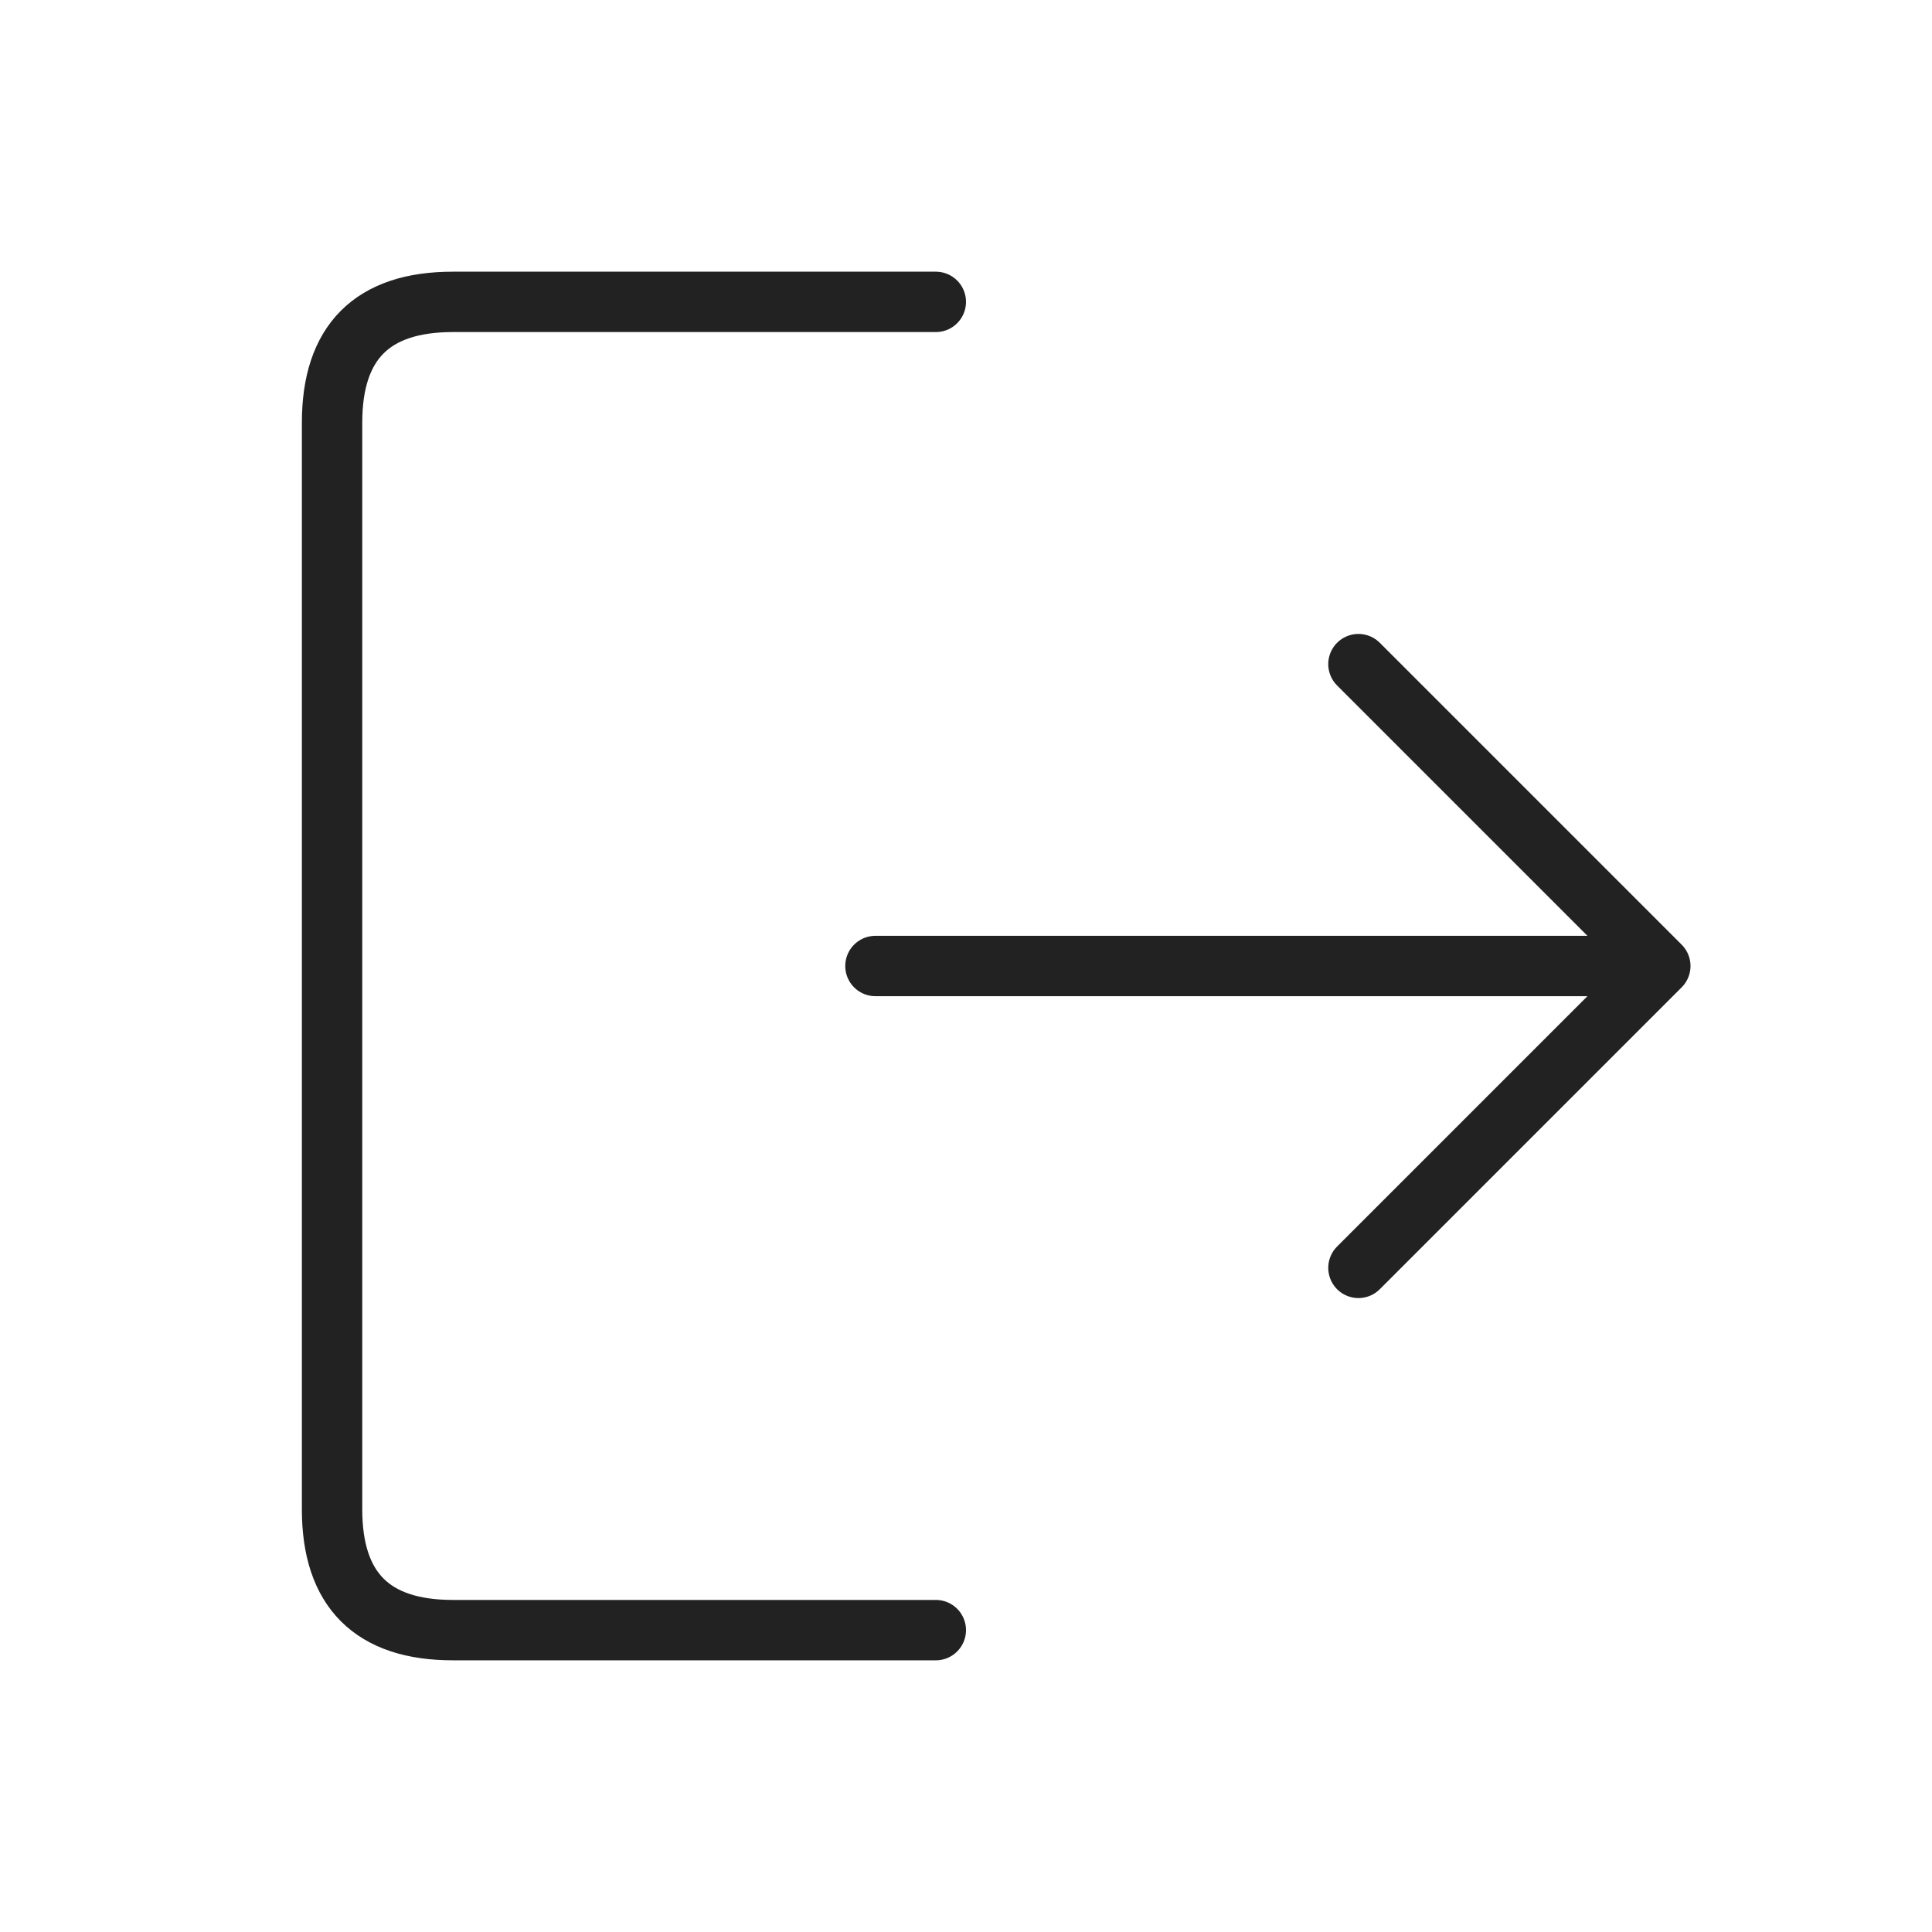
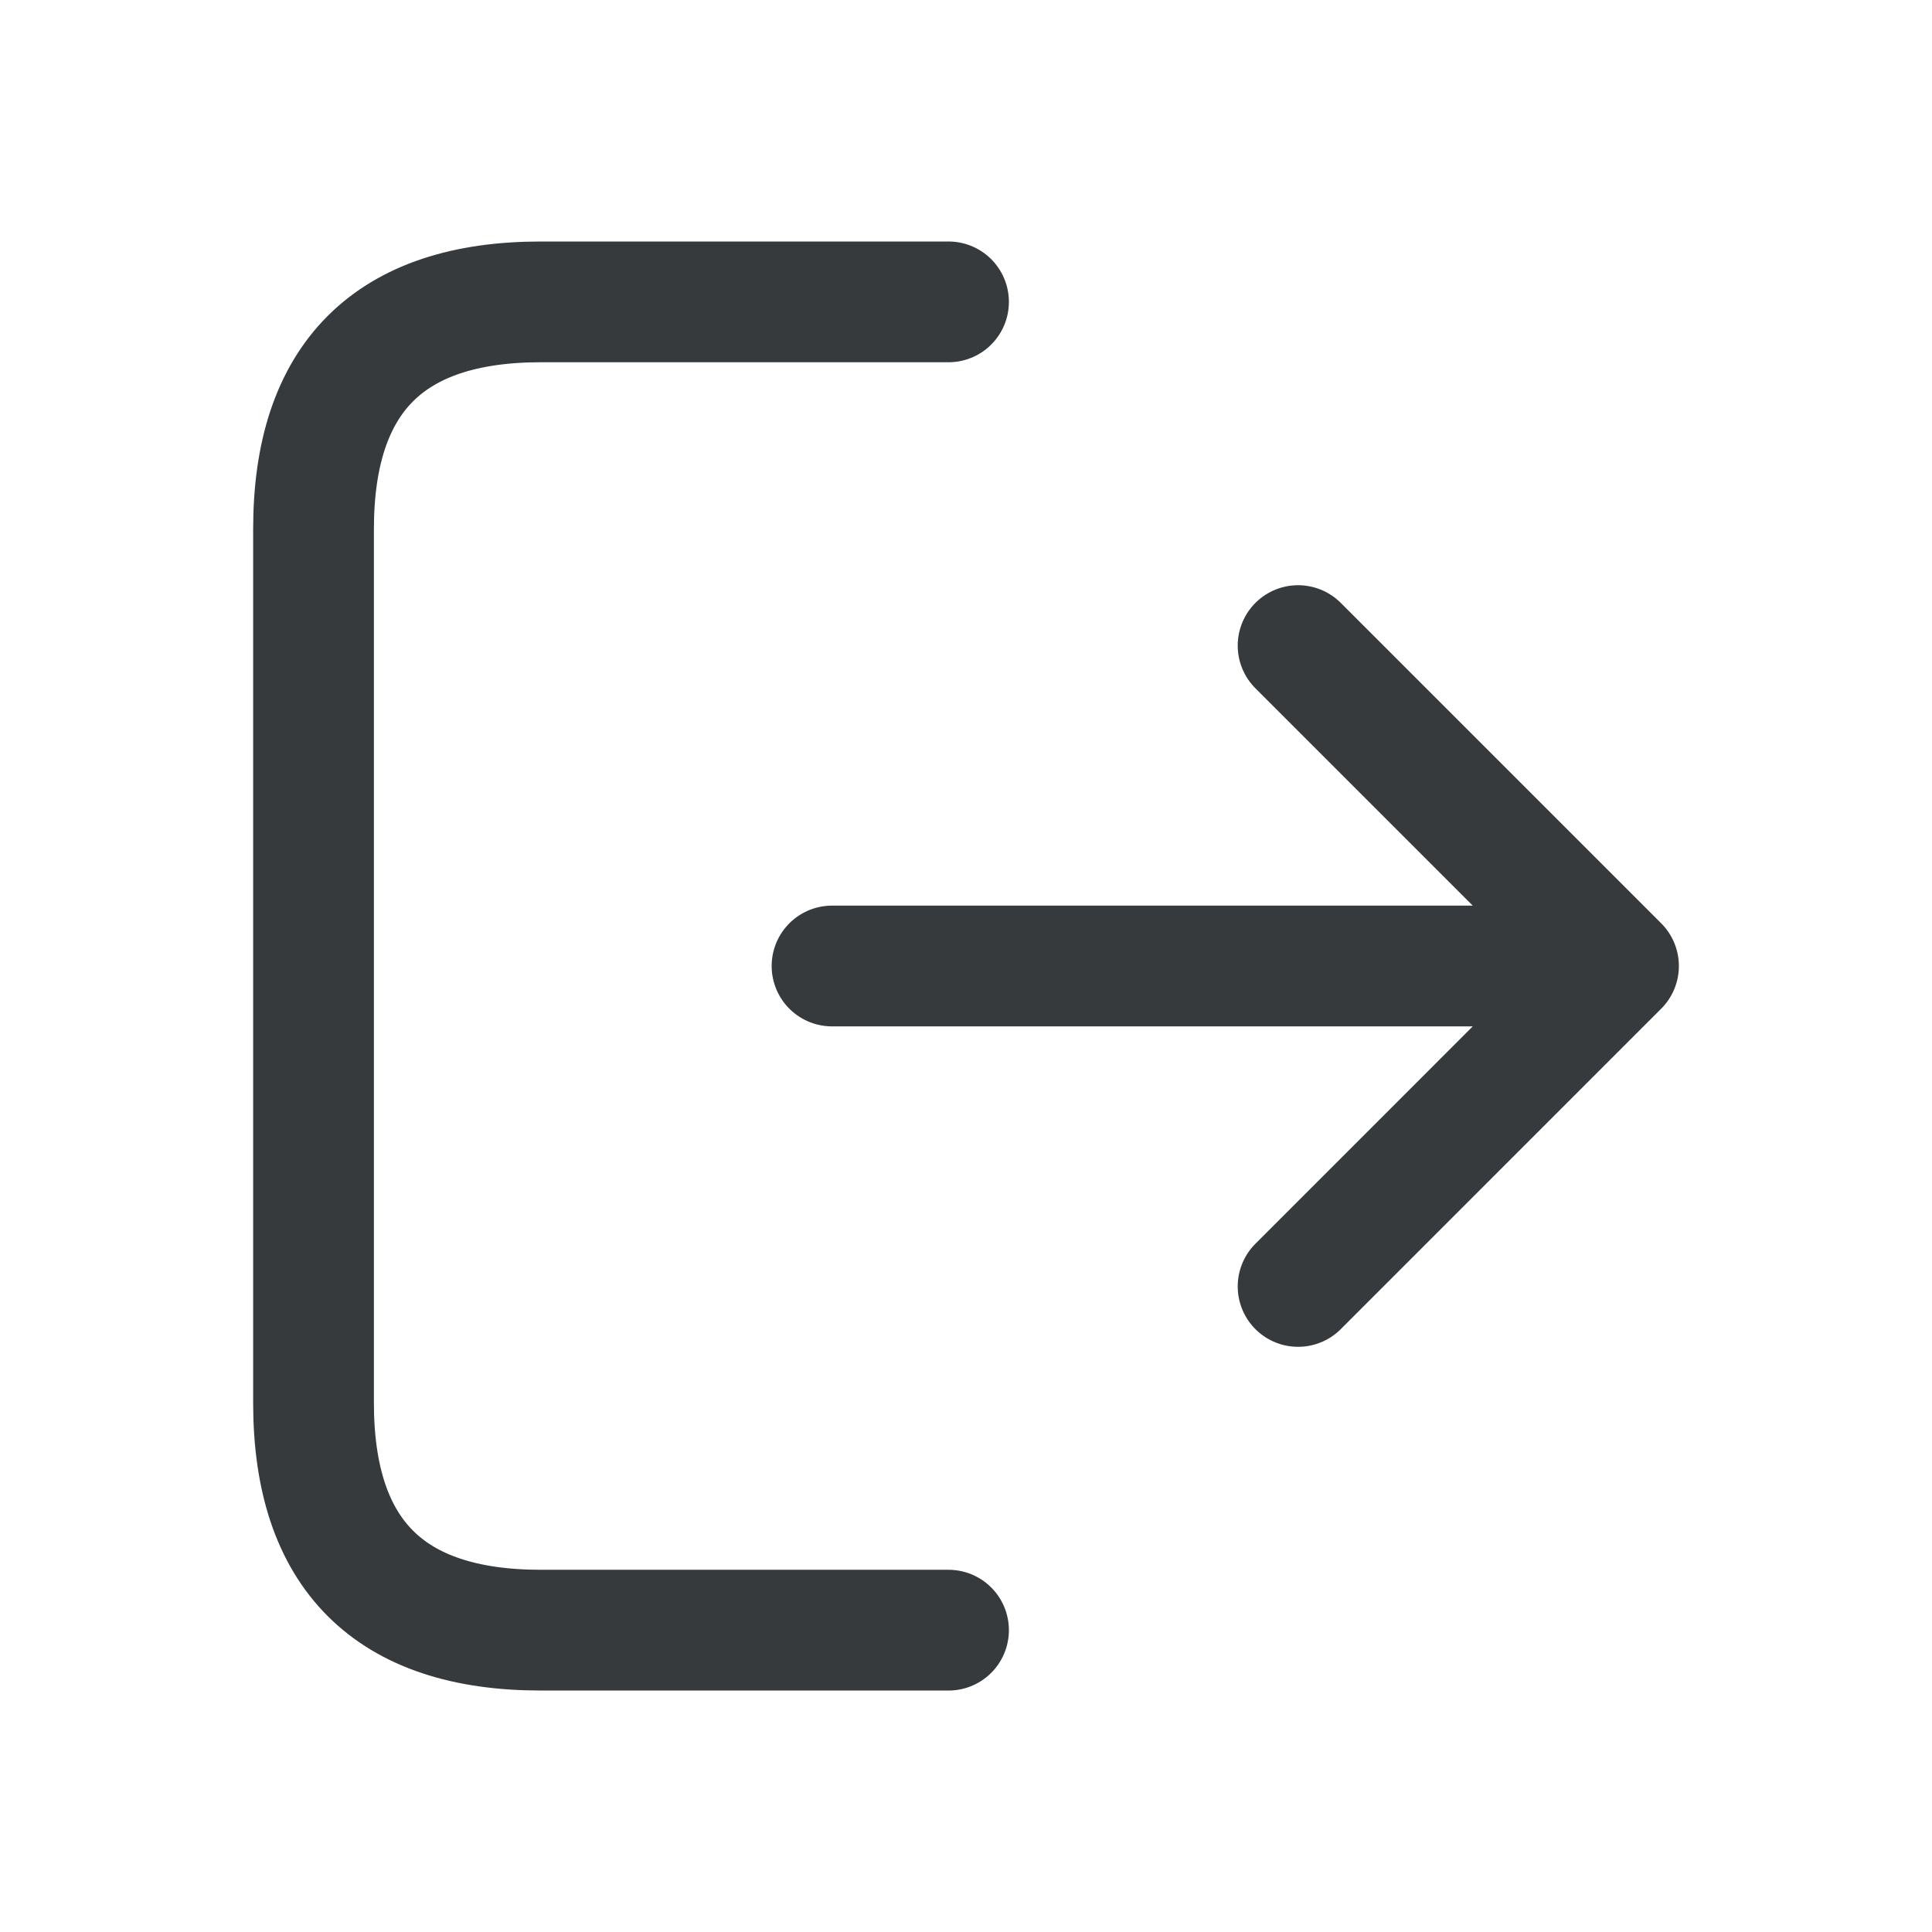
<svg xmlns="http://www.w3.org/2000/svg" width="64" height="64" viewBox="0 0 64 64" fill="none">
-   <path d="M31 10H15C12.333 10 11 11.333 11 14V50C11 52.667 12.333 54 15 54H31M29 32H55M45 42L55 32L45 22" stroke="#222222" stroke-width="2" stroke-linecap="round" stroke-linejoin="round" />
+   <g transform="matrix(1 0 0 1 10.386 10)" opacity="1">
+     <path d="M 21.035 0 L 7.527 0 C 2.509 0 0 2.509 0 7.527 L 0 36.474 C 0 41.492 2.509 44.001 7.527 44.001 L 21.035 44.001 M 17.176 22 L 43.229 22 M 43.229 22 L 32.615 11.386 M 43.229 22 L 32.615 32.615" fill-rule="nonzero" fill="none" stroke="#363a3d" stroke-opacity="1" stroke-width="4" stroke-linecap="round" stroke-linejoin="round" />
+   </g>
</svg>
